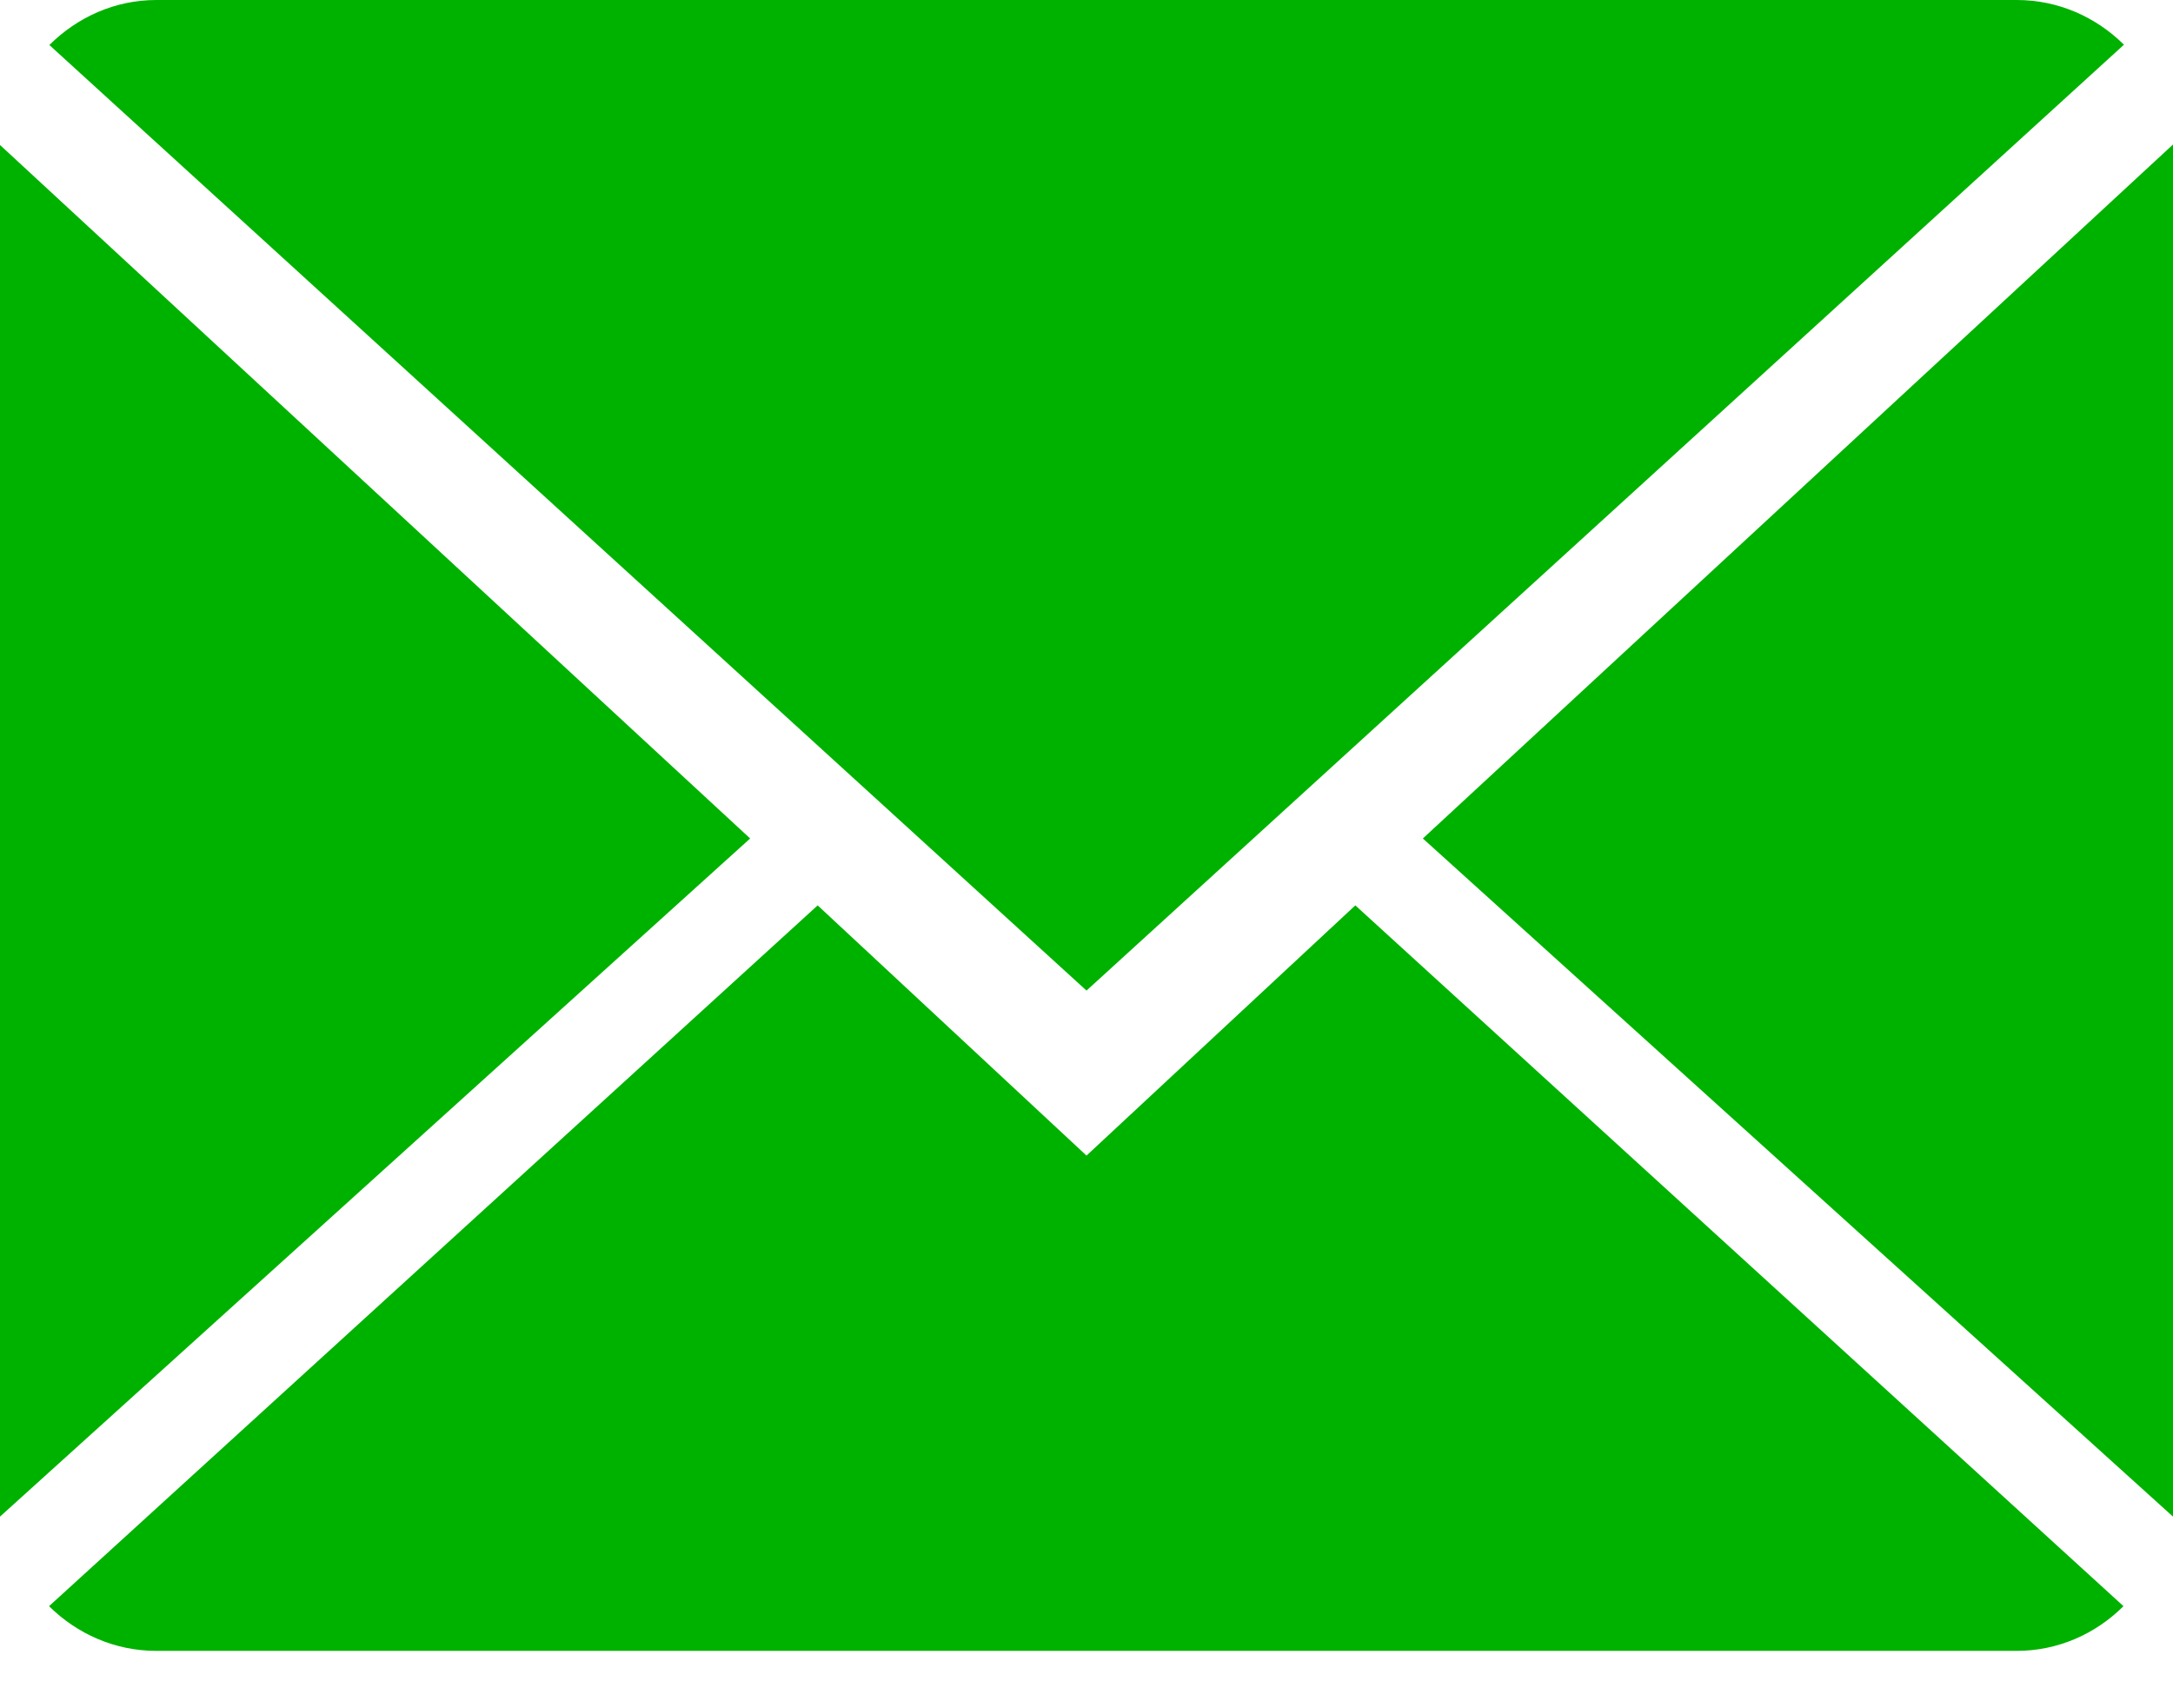
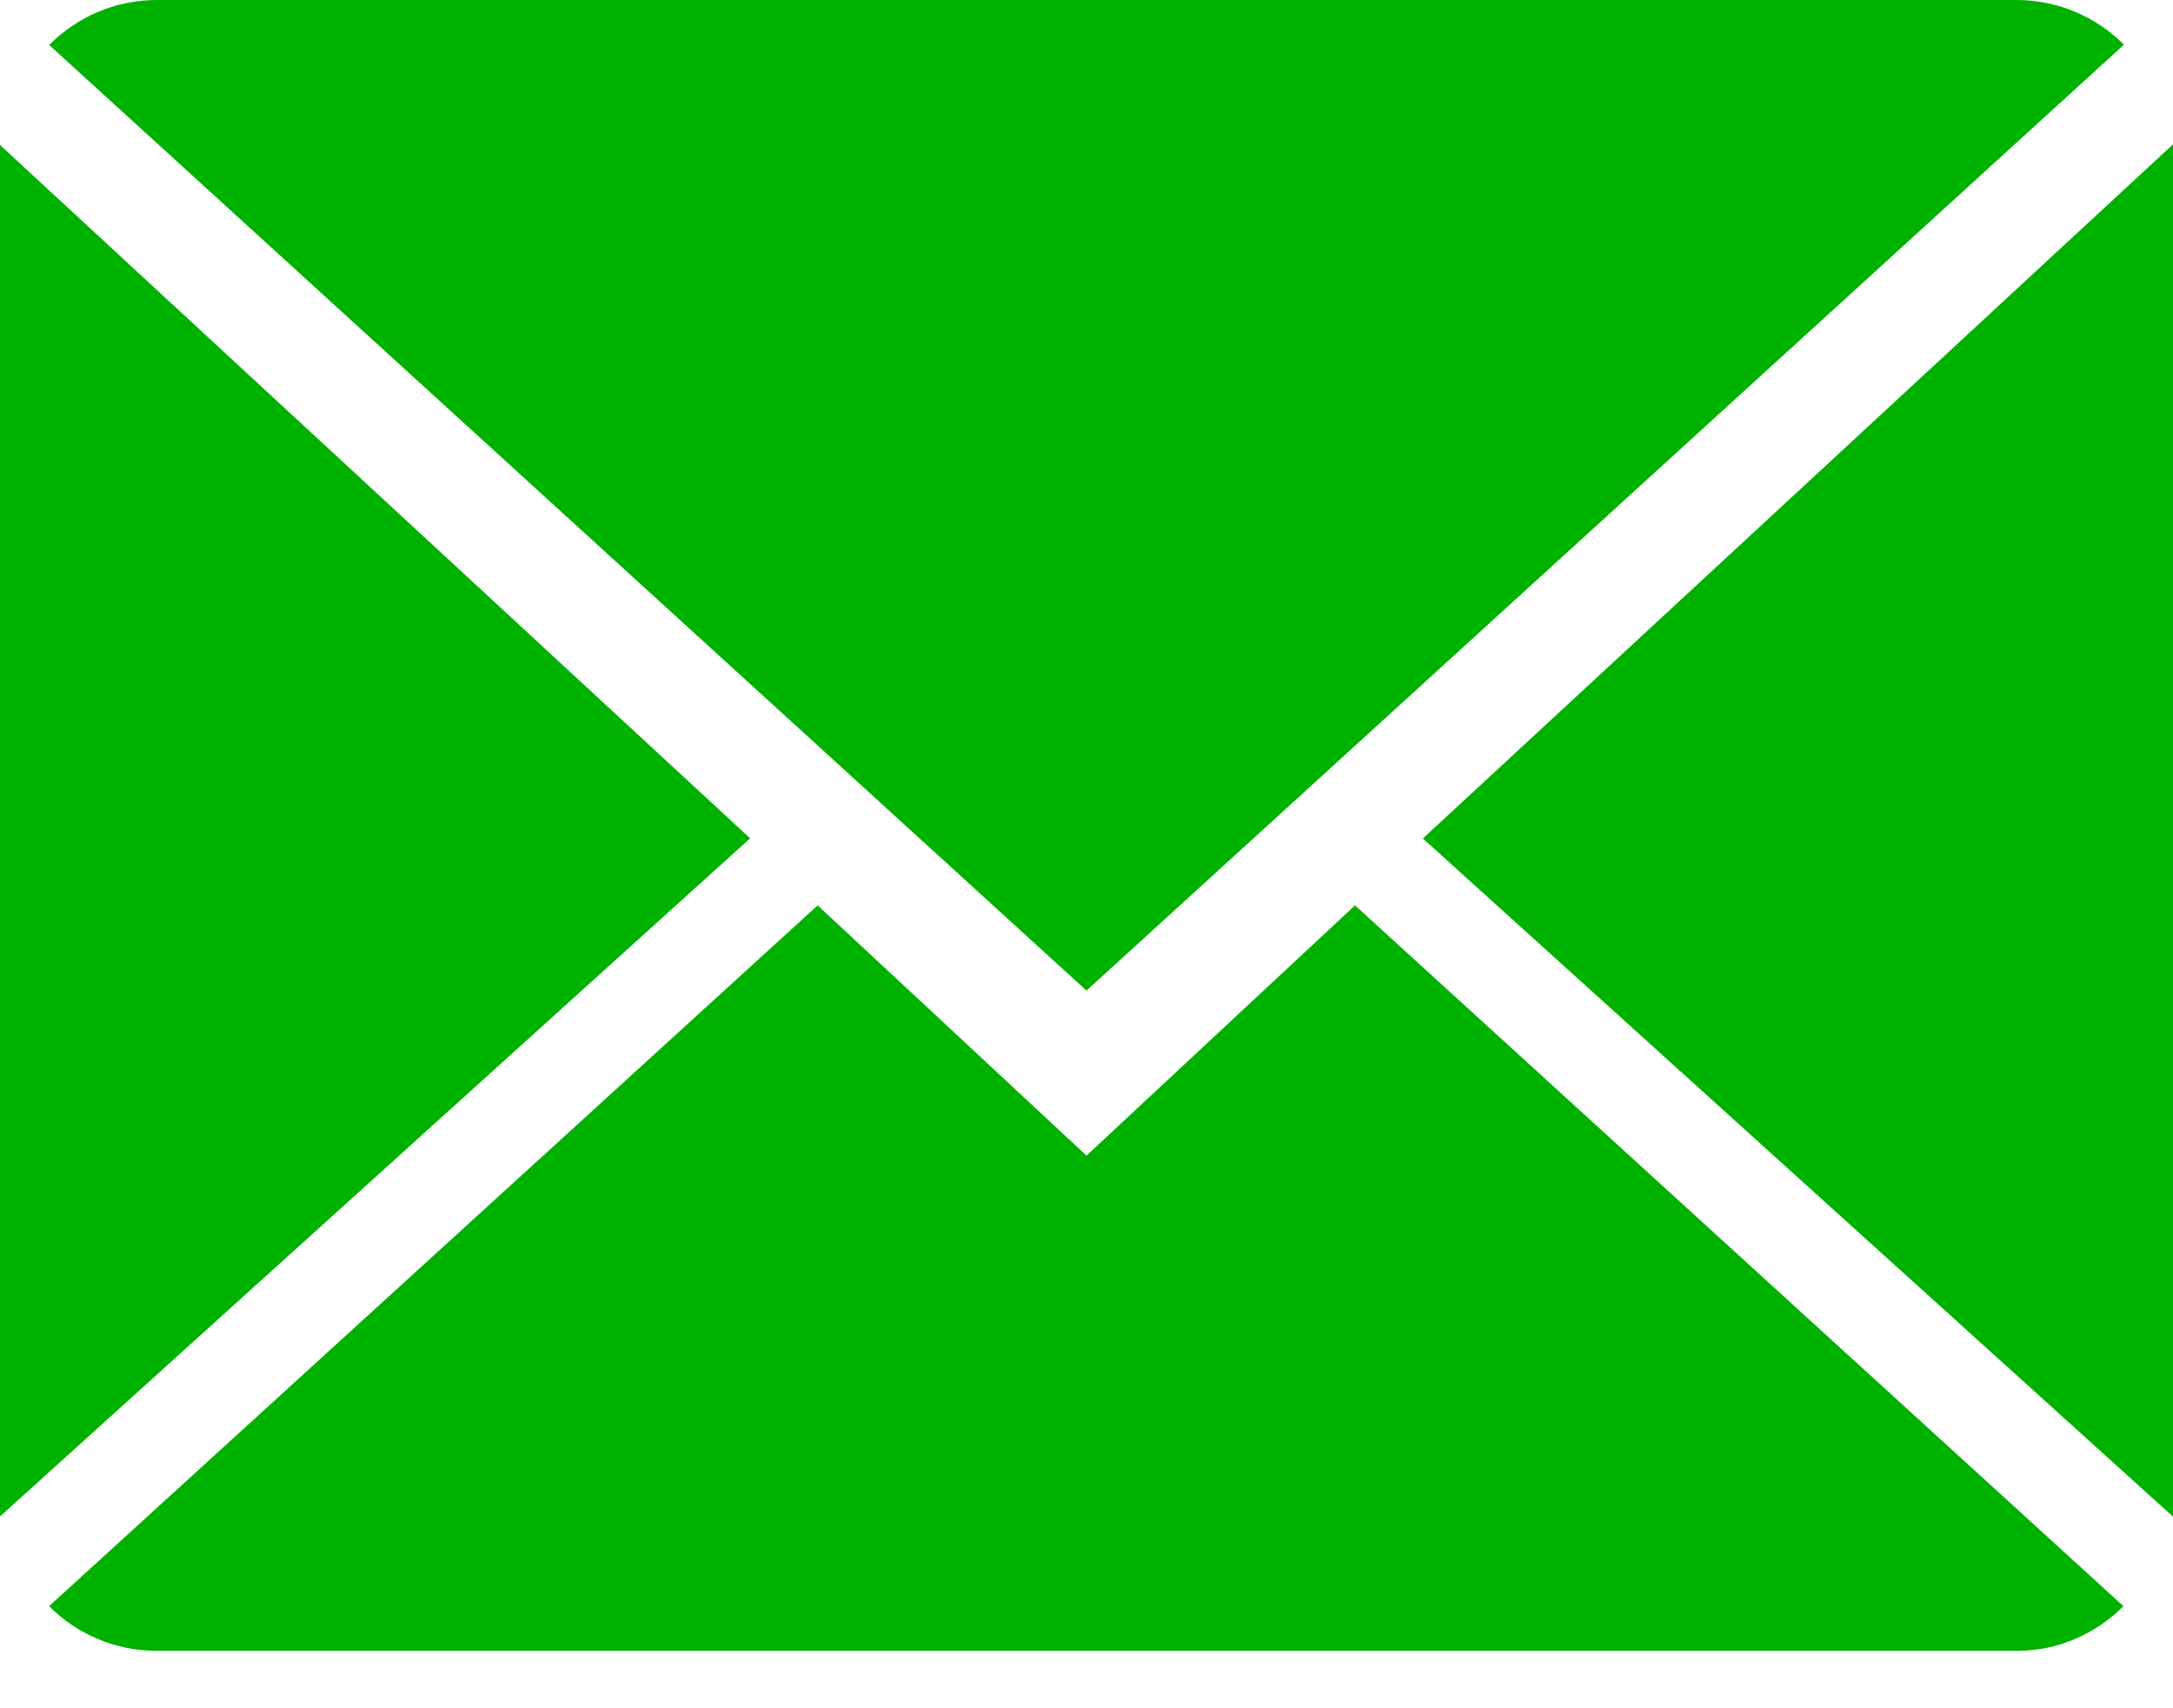
- <svg xmlns="http://www.w3.org/2000/svg" width="14" height="11" viewBox="0 0 14 11" fill="none">
-   <path d="M7 7.445L5.268 5.833L0.316 10.348C0.496 10.526 0.739 10.636 1.007 10.636H12.993C13.26 10.636 13.502 10.526 13.681 10.348L8.732 5.833L7 7.445Z" fill="#00B200" />
-   <path d="M13.684 0.288C13.504 0.11 13.262 0 12.993 0H1.007C0.74 0 0.498 0.111 0.318 0.29L7 6.382L13.684 0.288Z" fill="#00B200" />
-   <path d="M0 0.934V9.771L4.833 5.402L0 0.934Z" fill="#00B200" />
-   <path d="M9.167 5.402L14 9.771V0.931L9.167 5.402Z" fill="#00B200" />
+ <svg xmlns="http://www.w3.org/2000/svg" width="14" height="11" fill="none">
+   <path d="M7 7.445L5.268 5.833.316 10.348a.98.98 0 00.69.288h11.987c.267 0 .509-.11.688-.288L8.73 5.833 7 7.445z" fill="#00B200" />
+   <path d="M13.684.288A.975.975 0 0012.993 0H1.007a.972.972 0 00-.69.29L7 6.382 13.684.288zM0 .934V9.77l4.833-4.369L0 .934zm9.167 4.468L14 9.771V.93L9.167 5.402z" fill="#00B200" />
</svg>
